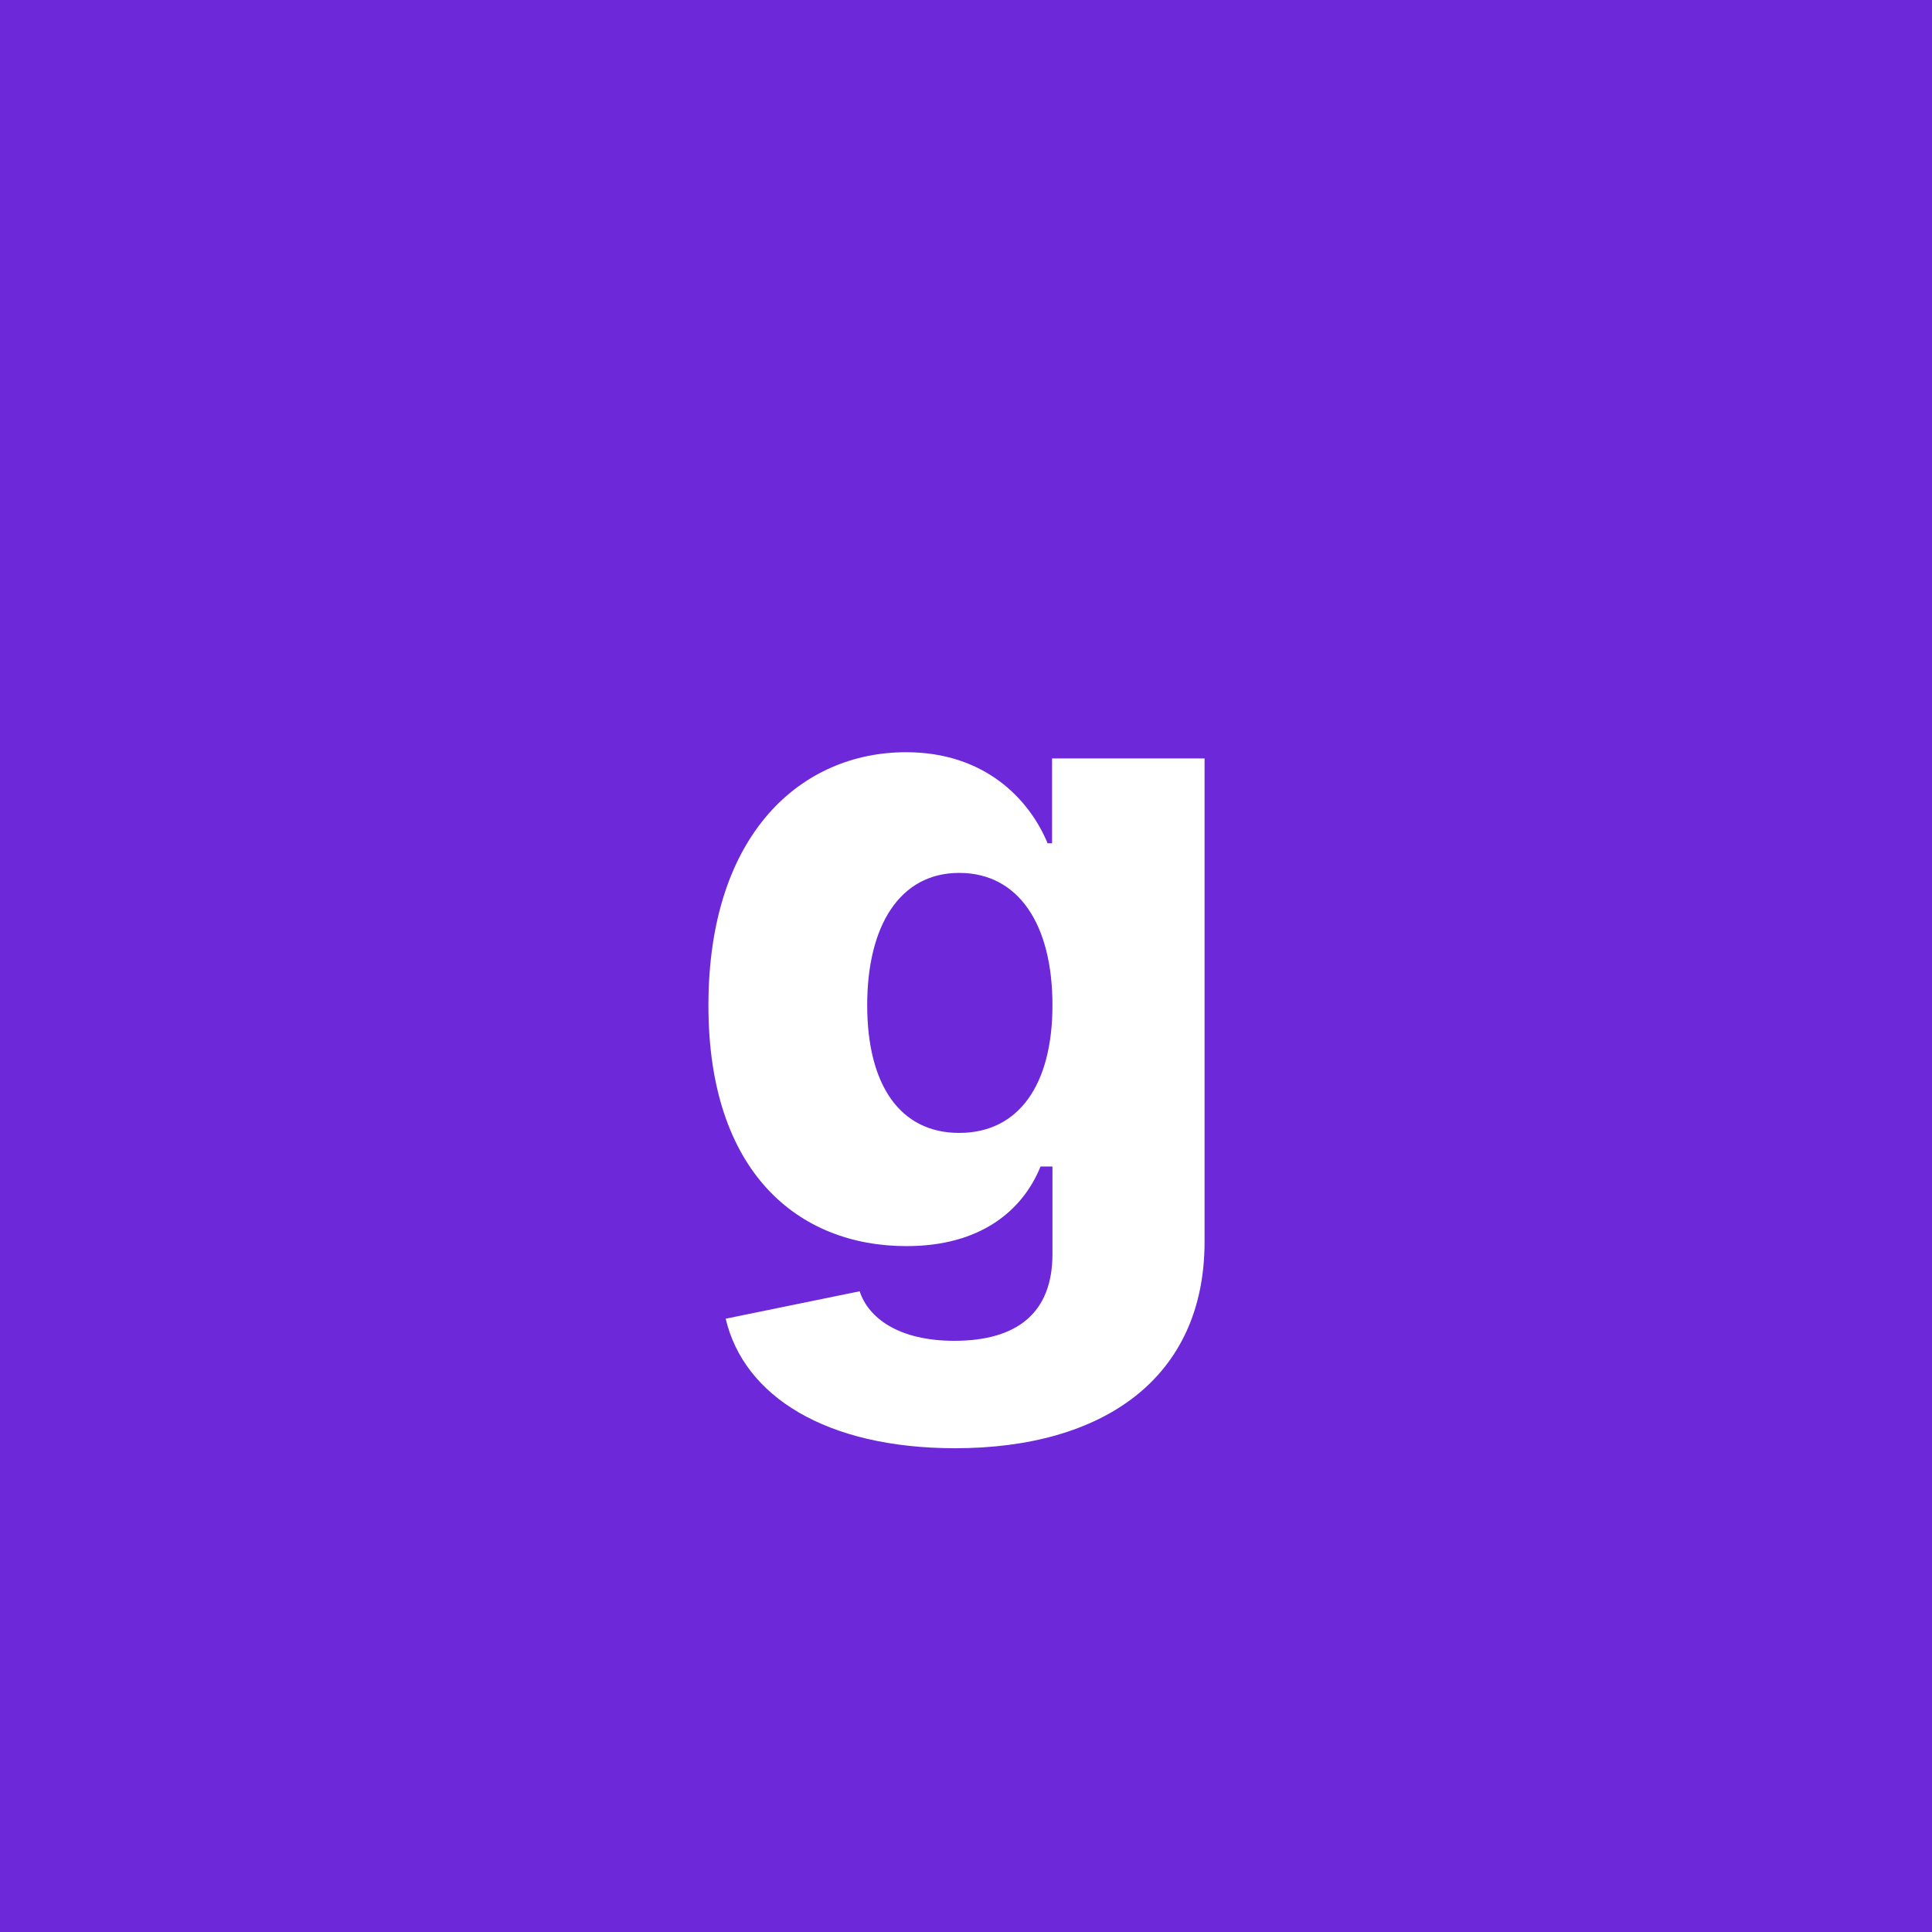
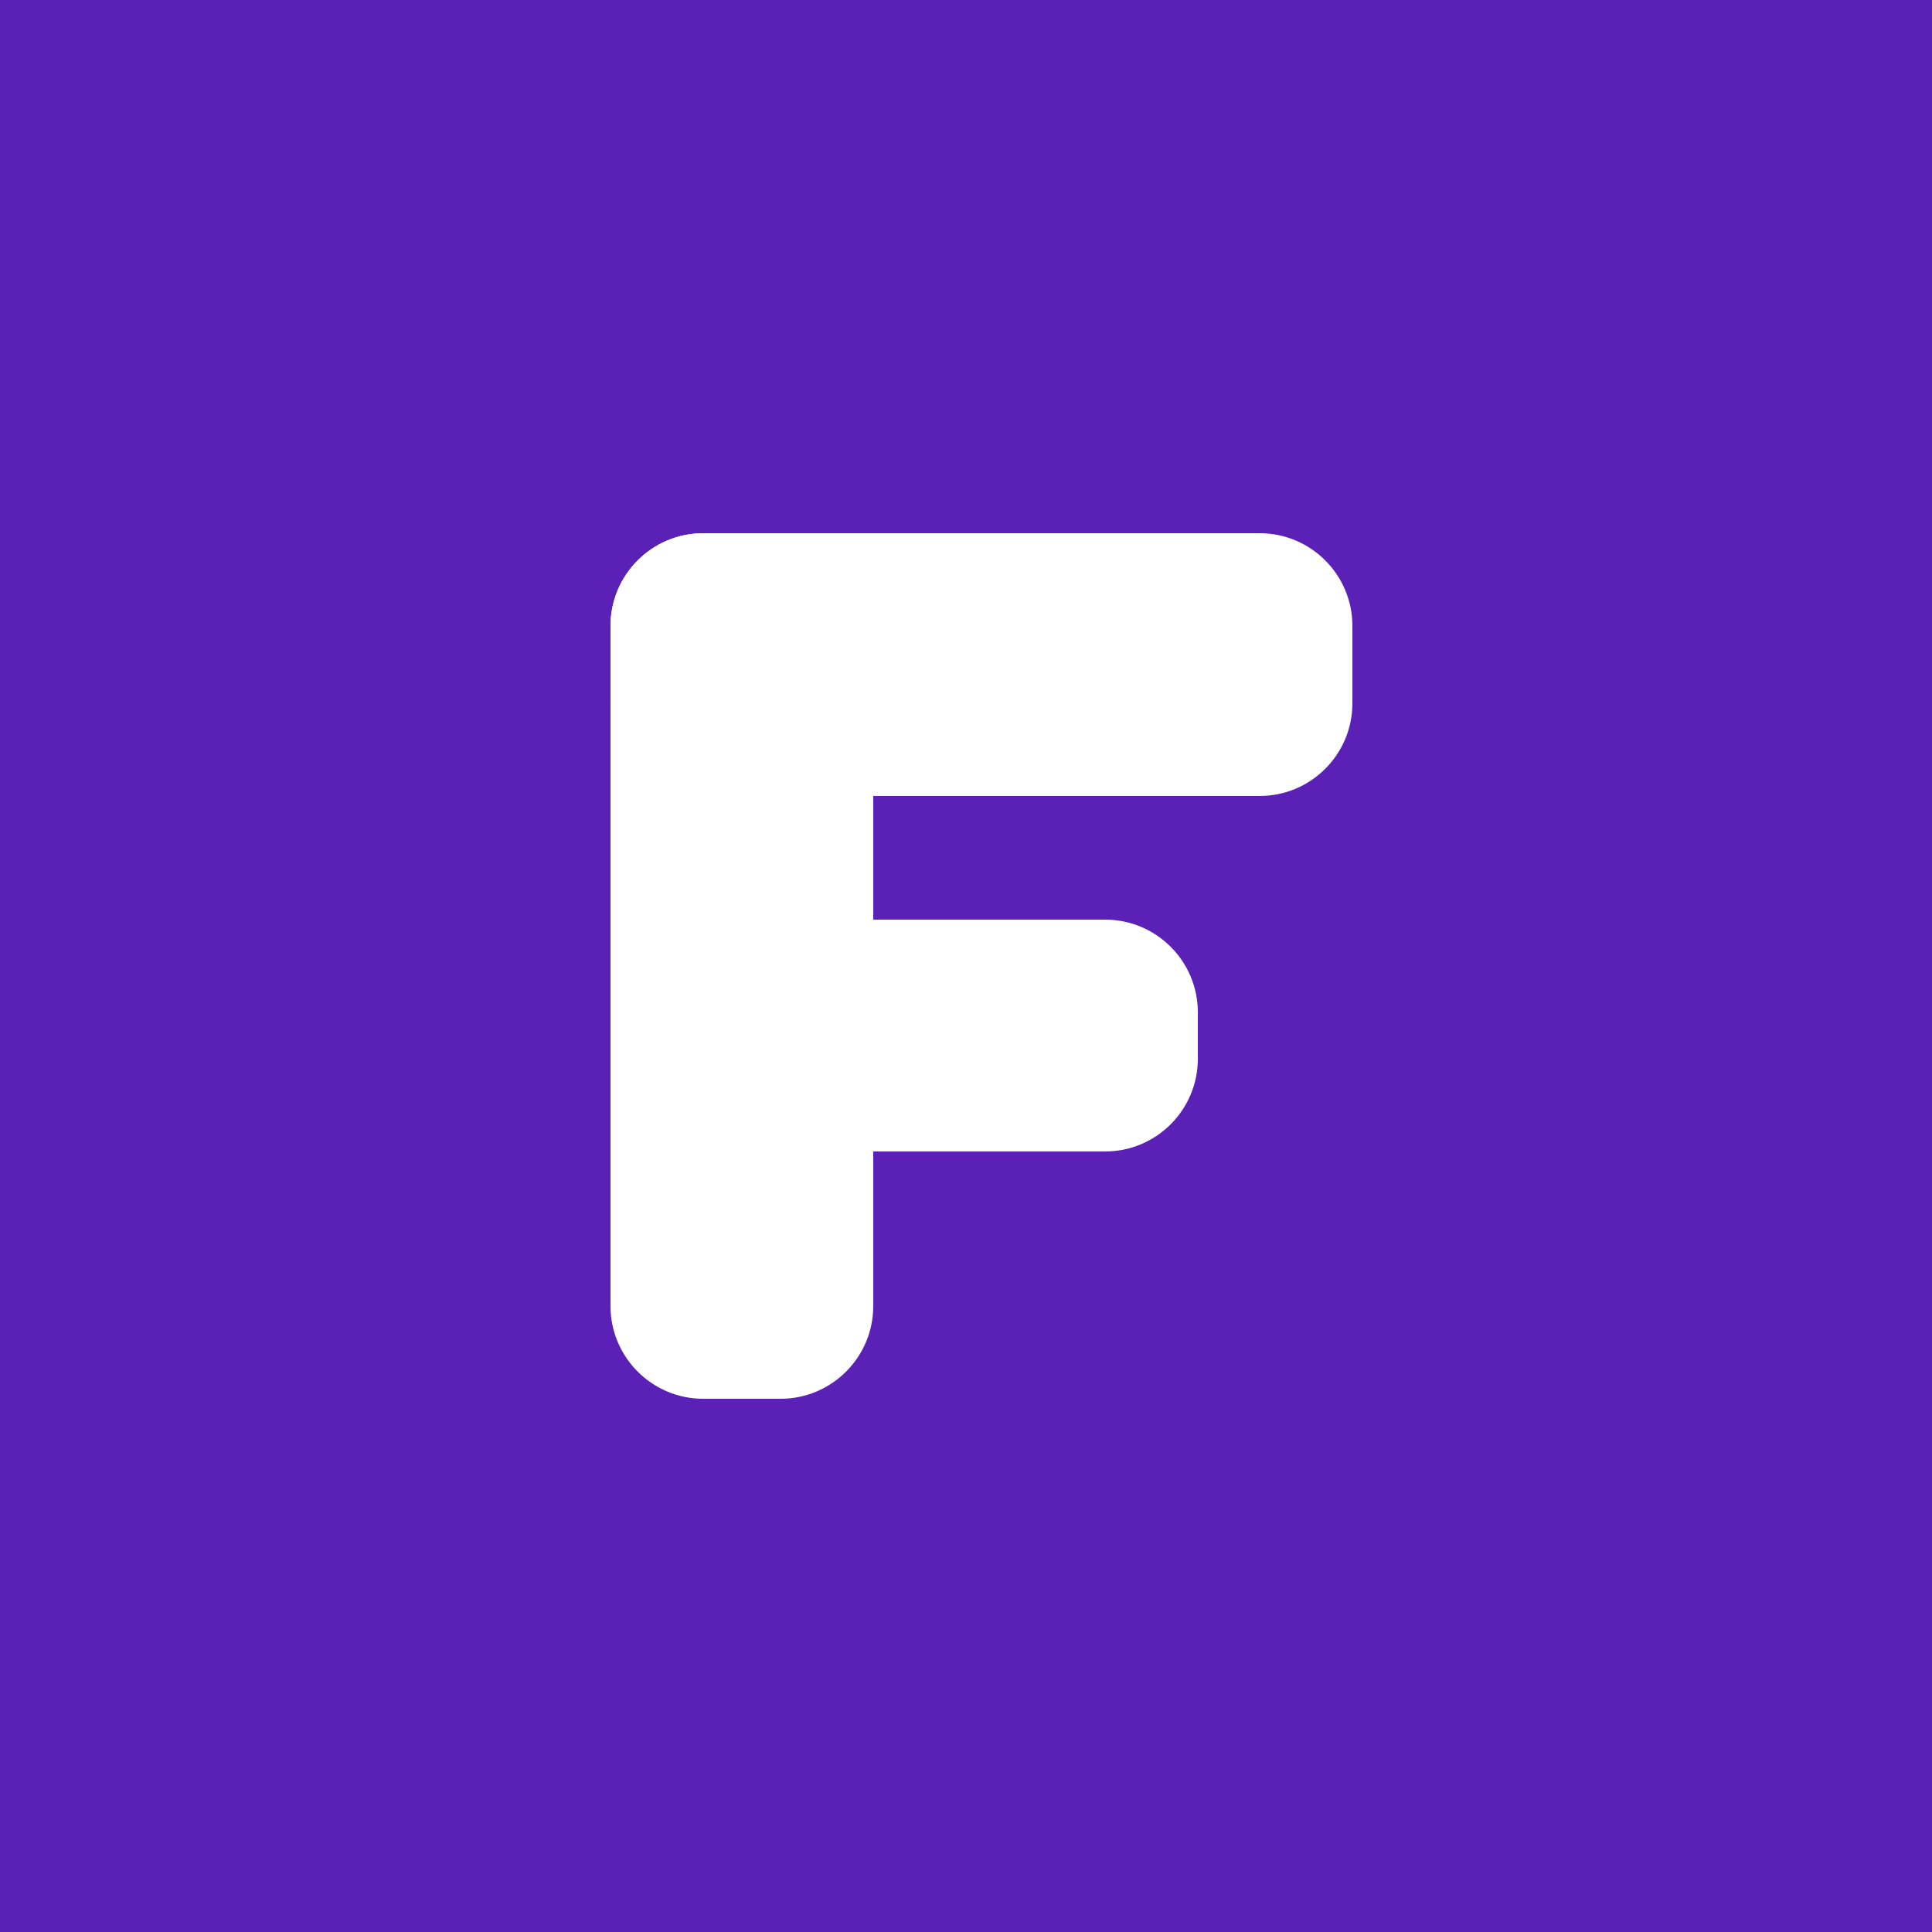
<svg xmlns="http://www.w3.org/2000/svg" viewBox="0 0 512 512">
-   <rect width="512" height="512" fill="#6d28d9" />
-   <text x="256" y="332" font-family="'Syne','Inter',sans-serif" font-weight="800" font-size="240" text-anchor="middle" fill="#ffffff">g</text>
+   <rect width="512" height="512" fill="#5b21b6" />
+   <rect x="161.79" y="141.31" width="69.63" height="229.38" rx="24.58" fill="#ffffff" />
+   <rect x="161.79" y="141.31" width="196.61" height="69.63" rx="24.58" fill="#ffffff" />
+   <rect x="161.79" y="243.71" width="155.65" height="61.44" rx="24.58" fill="#ffffff" />
</svg>
